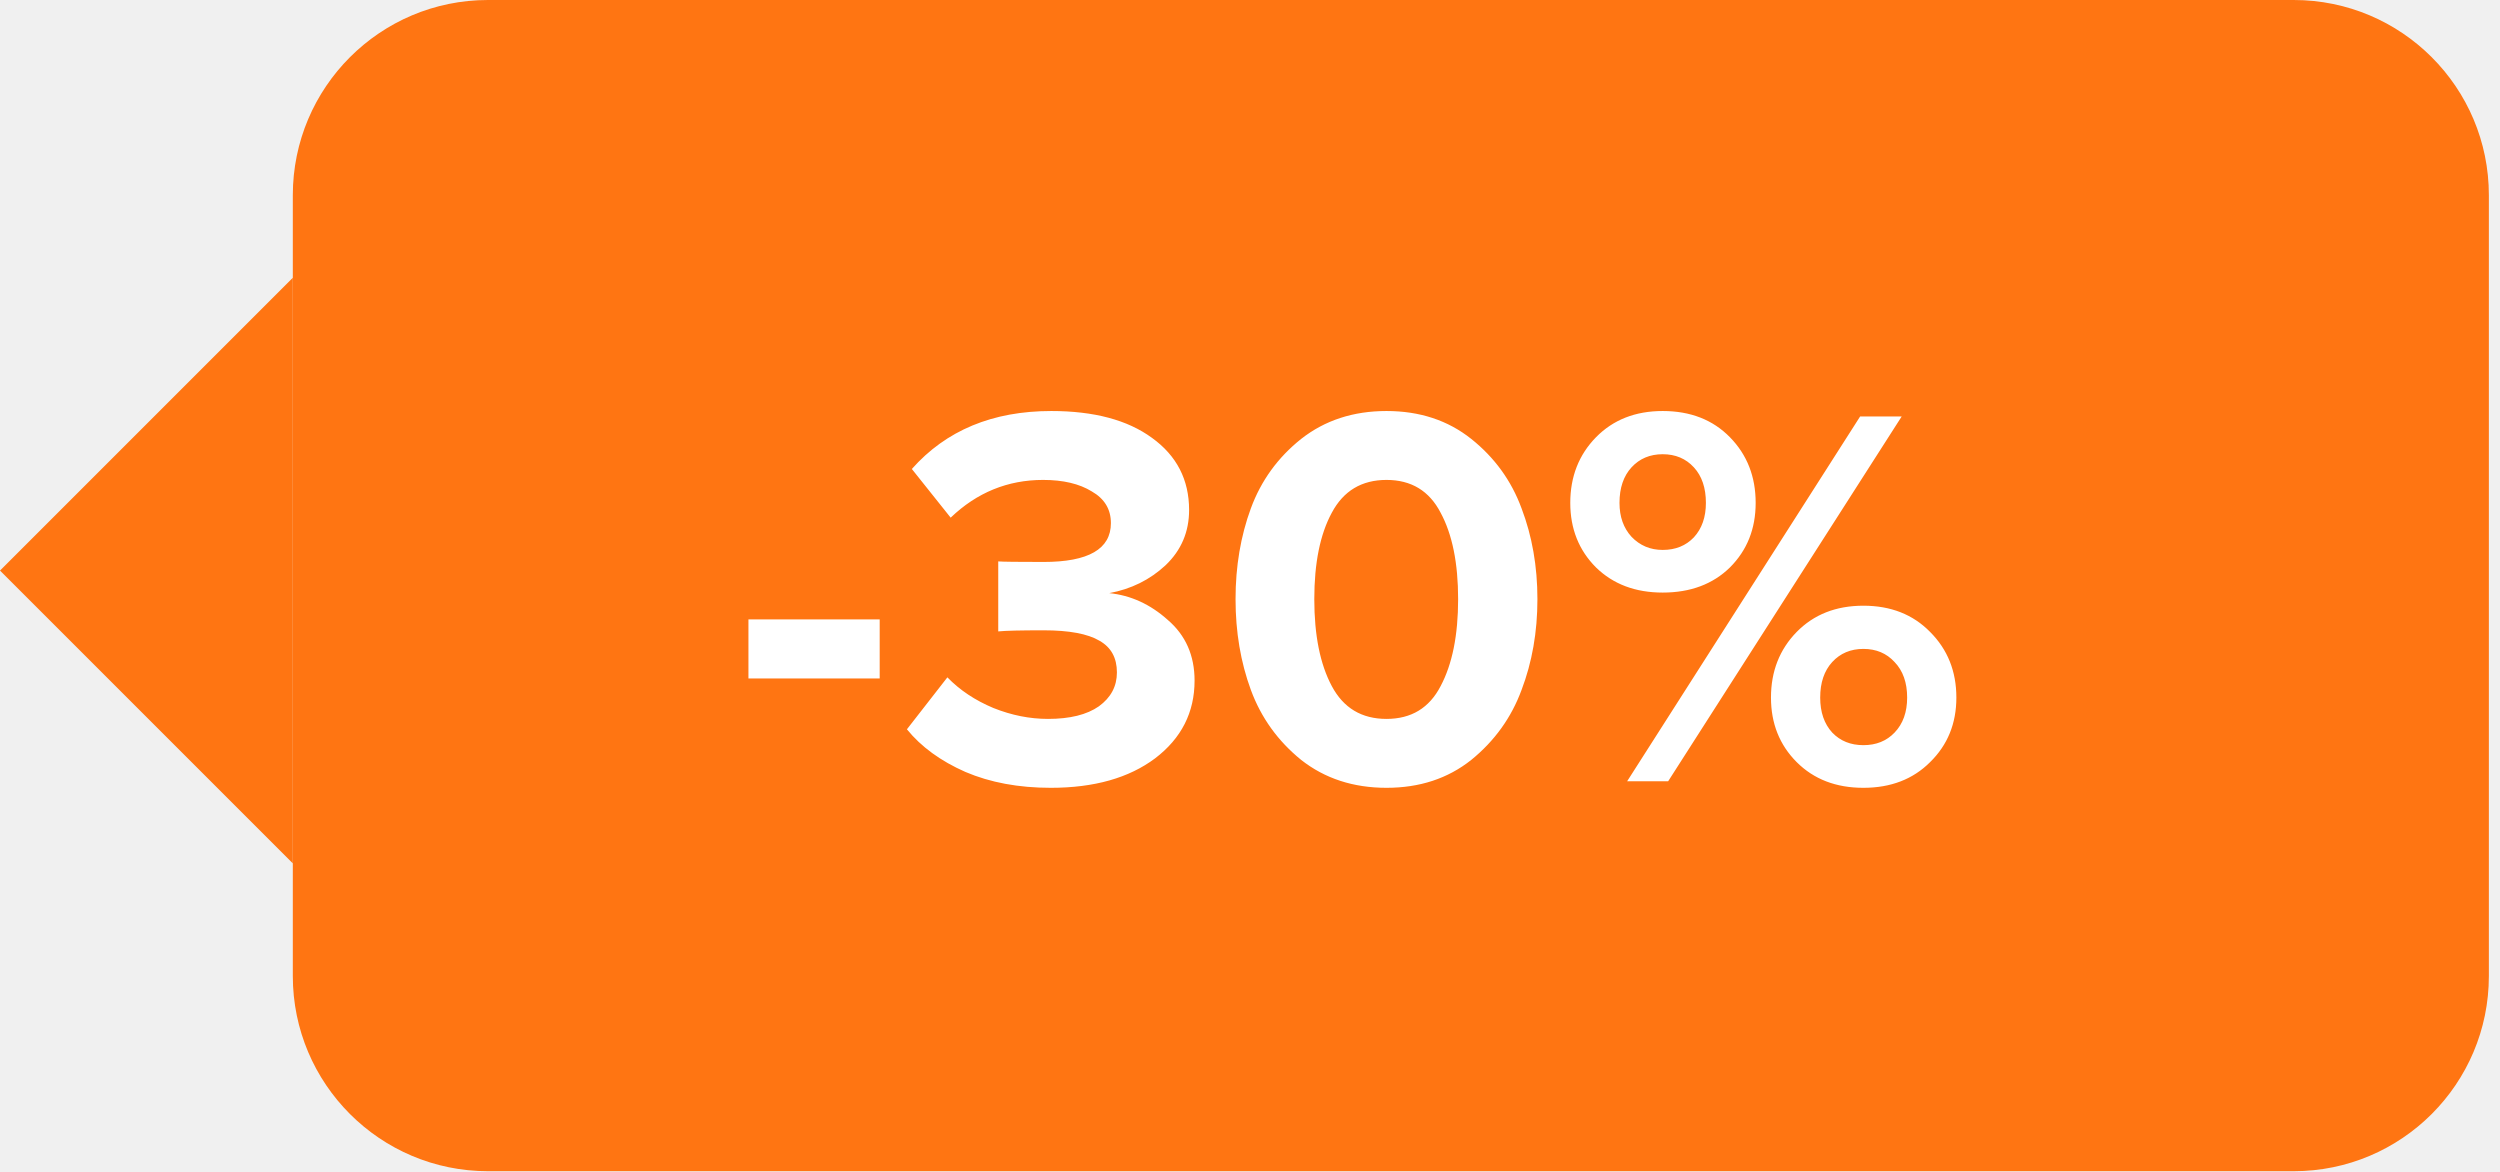
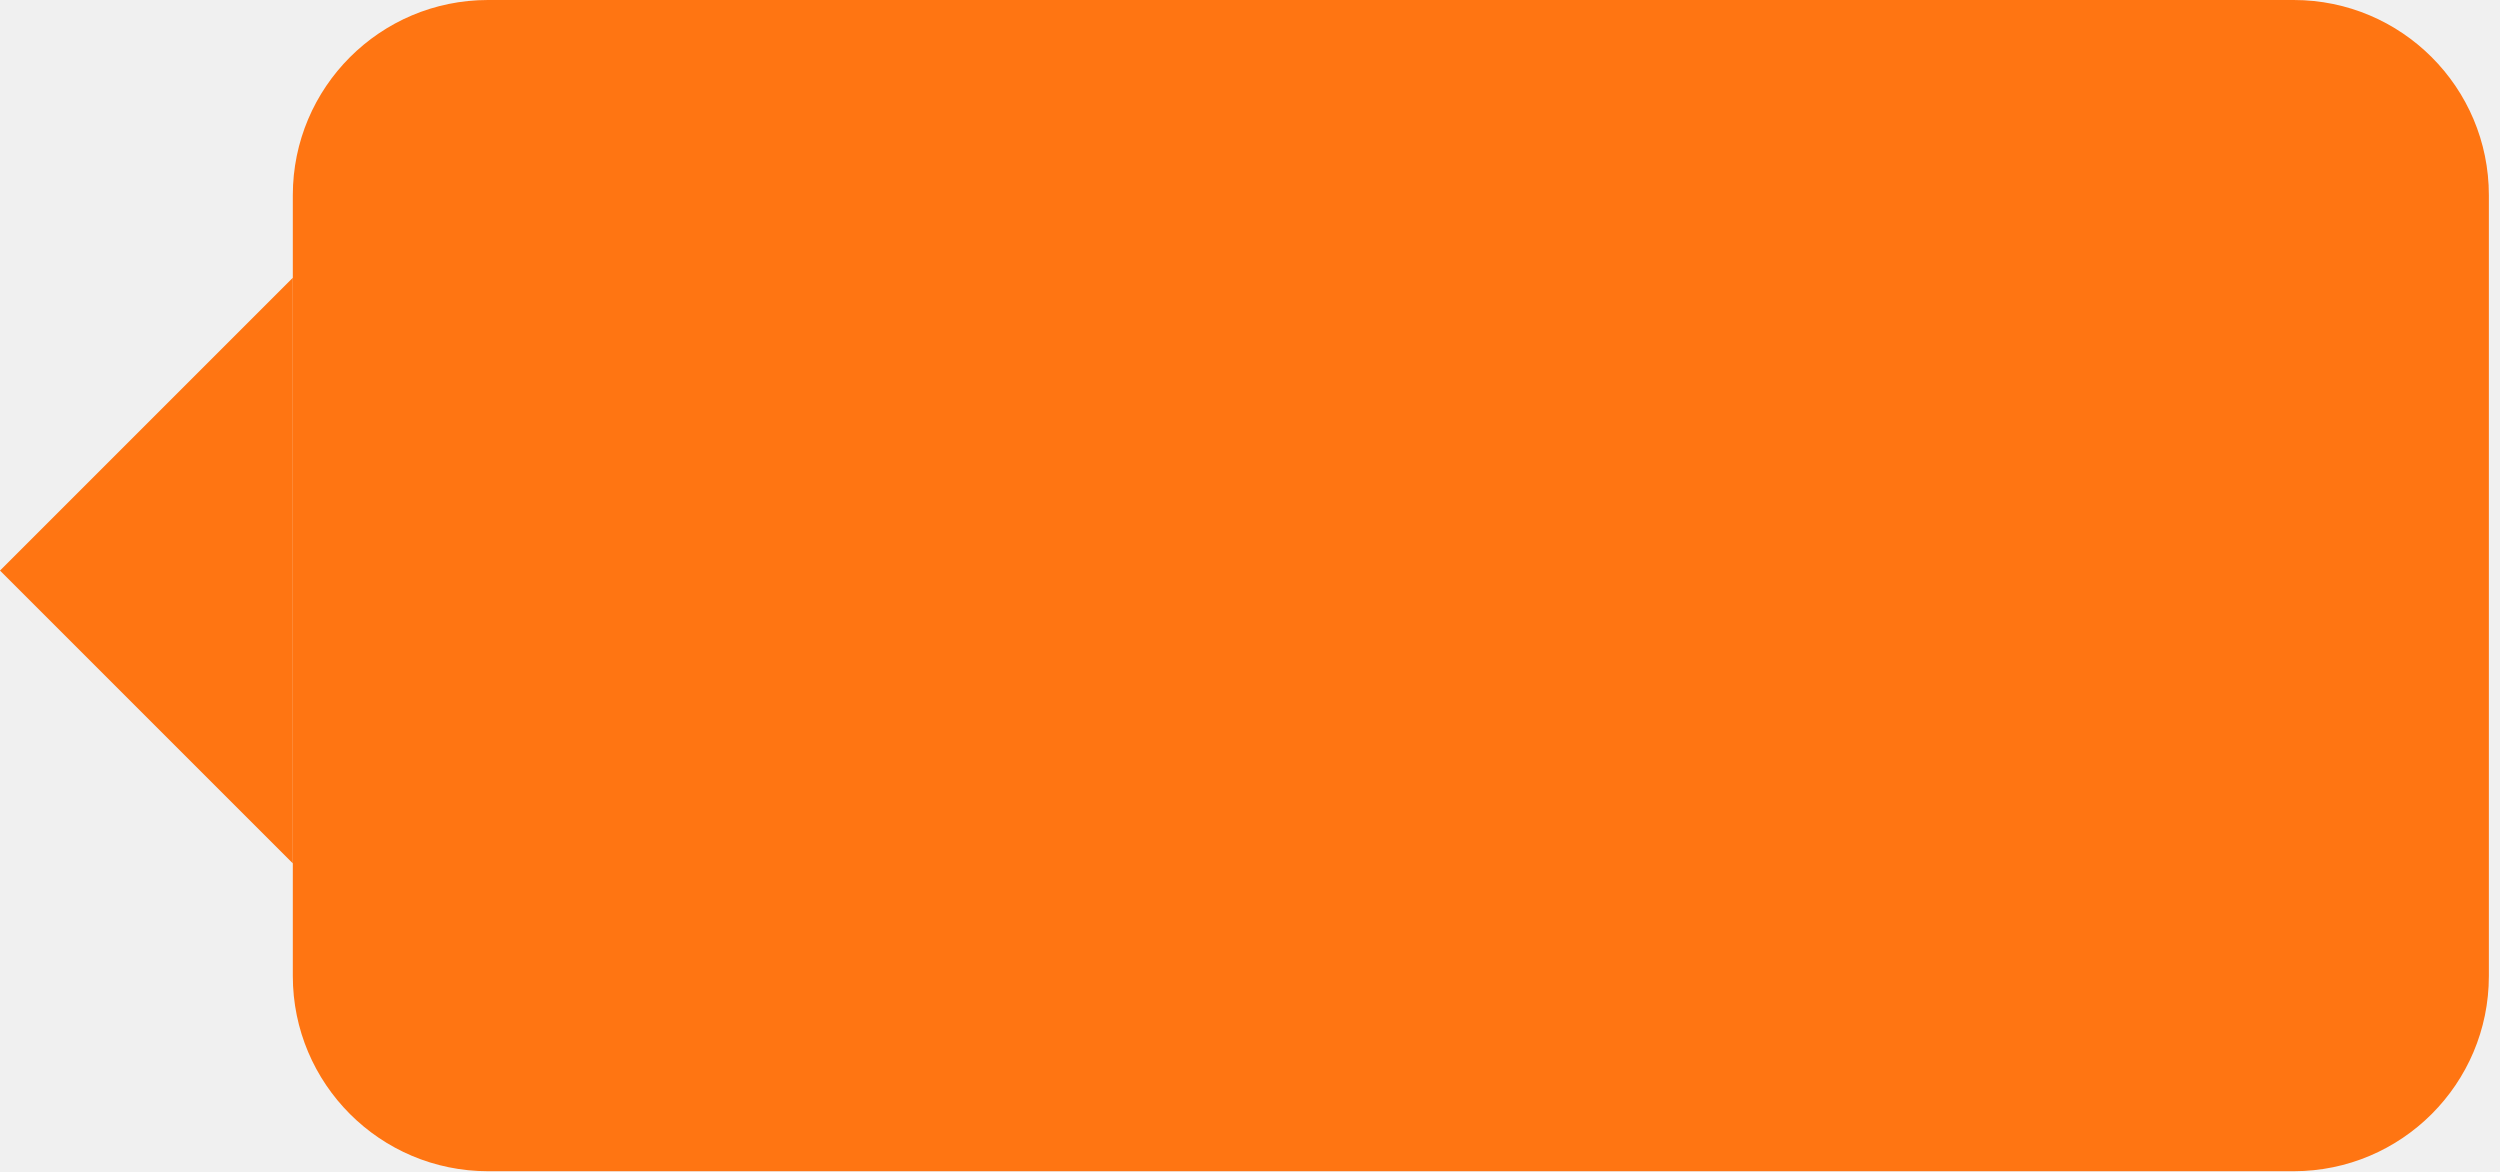
<svg xmlns="http://www.w3.org/2000/svg" width="64" height="30" viewBox="0 0 64 30" fill="none">
  <rect x="7.496" width="56.219" height="29.983" rx="4.997" fill="#FF7512" />
  <path d="M3.05176e-05 14.607L7.496 7.111V22.102L3.05176e-05 14.607Z" fill="#FF7512" />
-   <path d="M22.52 17.368H19.16V15.856H22.52V17.368ZM26.899 20.168C26.078 20.168 25.35 20.033 24.715 19.762C24.08 19.482 23.581 19.118 23.217 18.67L24.253 17.34C24.57 17.667 24.962 17.928 25.429 18.124C25.896 18.311 26.362 18.404 26.829 18.404C27.389 18.404 27.823 18.297 28.131 18.082C28.439 17.858 28.593 17.569 28.593 17.214C28.593 16.841 28.444 16.57 28.145 16.402C27.846 16.225 27.37 16.136 26.717 16.136C26.129 16.136 25.742 16.145 25.555 16.164V14.372C25.667 14.381 26.054 14.386 26.717 14.386C27.865 14.386 28.439 14.055 28.439 13.392C28.439 13.037 28.276 12.767 27.949 12.58C27.632 12.384 27.216 12.286 26.703 12.286C25.798 12.286 25.009 12.608 24.337 13.252L23.343 12.006C24.22 11.017 25.41 10.522 26.913 10.522C28.005 10.522 28.864 10.751 29.489 11.208C30.124 11.665 30.441 12.281 30.441 13.056C30.441 13.616 30.24 14.087 29.839 14.47C29.438 14.843 28.957 15.081 28.397 15.184C28.948 15.24 29.447 15.469 29.895 15.87C30.352 16.262 30.581 16.78 30.581 17.424C30.581 18.236 30.245 18.899 29.573 19.412C28.901 19.916 28.01 20.168 26.899 20.168ZM37.664 19.454C37.066 19.93 36.343 20.168 35.494 20.168C34.645 20.168 33.916 19.93 33.31 19.454C32.712 18.969 32.283 18.371 32.022 17.662C31.761 16.953 31.63 16.178 31.63 15.338C31.63 14.498 31.761 13.723 32.022 13.014C32.283 12.305 32.712 11.712 33.31 11.236C33.916 10.76 34.645 10.522 35.494 10.522C36.343 10.522 37.066 10.76 37.664 11.236C38.261 11.712 38.691 12.305 38.952 13.014C39.222 13.723 39.358 14.498 39.358 15.338C39.358 16.178 39.222 16.953 38.952 17.662C38.691 18.371 38.261 18.969 37.664 19.454ZM34.094 17.564C34.392 18.124 34.859 18.404 35.494 18.404C36.129 18.404 36.59 18.124 36.88 17.564C37.178 17.004 37.328 16.262 37.328 15.338C37.328 14.414 37.178 13.677 36.88 13.126C36.59 12.566 36.129 12.286 35.494 12.286C34.859 12.286 34.392 12.566 34.094 13.126C33.795 13.677 33.646 14.414 33.646 15.338C33.646 16.262 33.795 17.004 34.094 17.564ZM42.565 15.17C41.865 15.17 41.296 14.955 40.857 14.526C40.419 14.087 40.199 13.537 40.199 12.874C40.199 12.202 40.419 11.642 40.857 11.194C41.296 10.746 41.865 10.522 42.565 10.522C43.275 10.522 43.849 10.746 44.287 11.194C44.726 11.642 44.945 12.202 44.945 12.874C44.945 13.537 44.726 14.087 44.287 14.526C43.849 14.955 43.275 15.17 42.565 15.17ZM42.705 20H41.655L47.619 10.662H48.683L42.705 20ZM49.411 19.51C48.973 19.949 48.403 20.168 47.703 20.168C47.003 20.168 46.434 19.949 45.995 19.51C45.557 19.071 45.337 18.521 45.337 17.858C45.337 17.186 45.557 16.626 45.995 16.178C46.434 15.73 47.003 15.506 47.703 15.506C48.403 15.506 48.973 15.73 49.411 16.178C49.859 16.626 50.083 17.186 50.083 17.858C50.083 18.521 49.859 19.071 49.411 19.51ZM42.565 14.078C42.892 14.078 43.158 13.971 43.363 13.756C43.569 13.532 43.671 13.238 43.671 12.874C43.671 12.491 43.569 12.188 43.363 11.964C43.158 11.74 42.892 11.628 42.565 11.628C42.239 11.628 41.973 11.74 41.767 11.964C41.562 12.188 41.459 12.491 41.459 12.874C41.459 13.229 41.562 13.518 41.767 13.742C41.982 13.966 42.248 14.078 42.565 14.078ZM46.905 18.754C47.111 18.969 47.377 19.076 47.703 19.076C48.03 19.076 48.296 18.969 48.501 18.754C48.716 18.53 48.823 18.231 48.823 17.858C48.823 17.475 48.716 17.172 48.501 16.948C48.296 16.724 48.03 16.612 47.703 16.612C47.377 16.612 47.111 16.724 46.905 16.948C46.7 17.172 46.597 17.475 46.597 17.858C46.597 18.231 46.7 18.53 46.905 18.754Z" fill="white" />
</svg>
